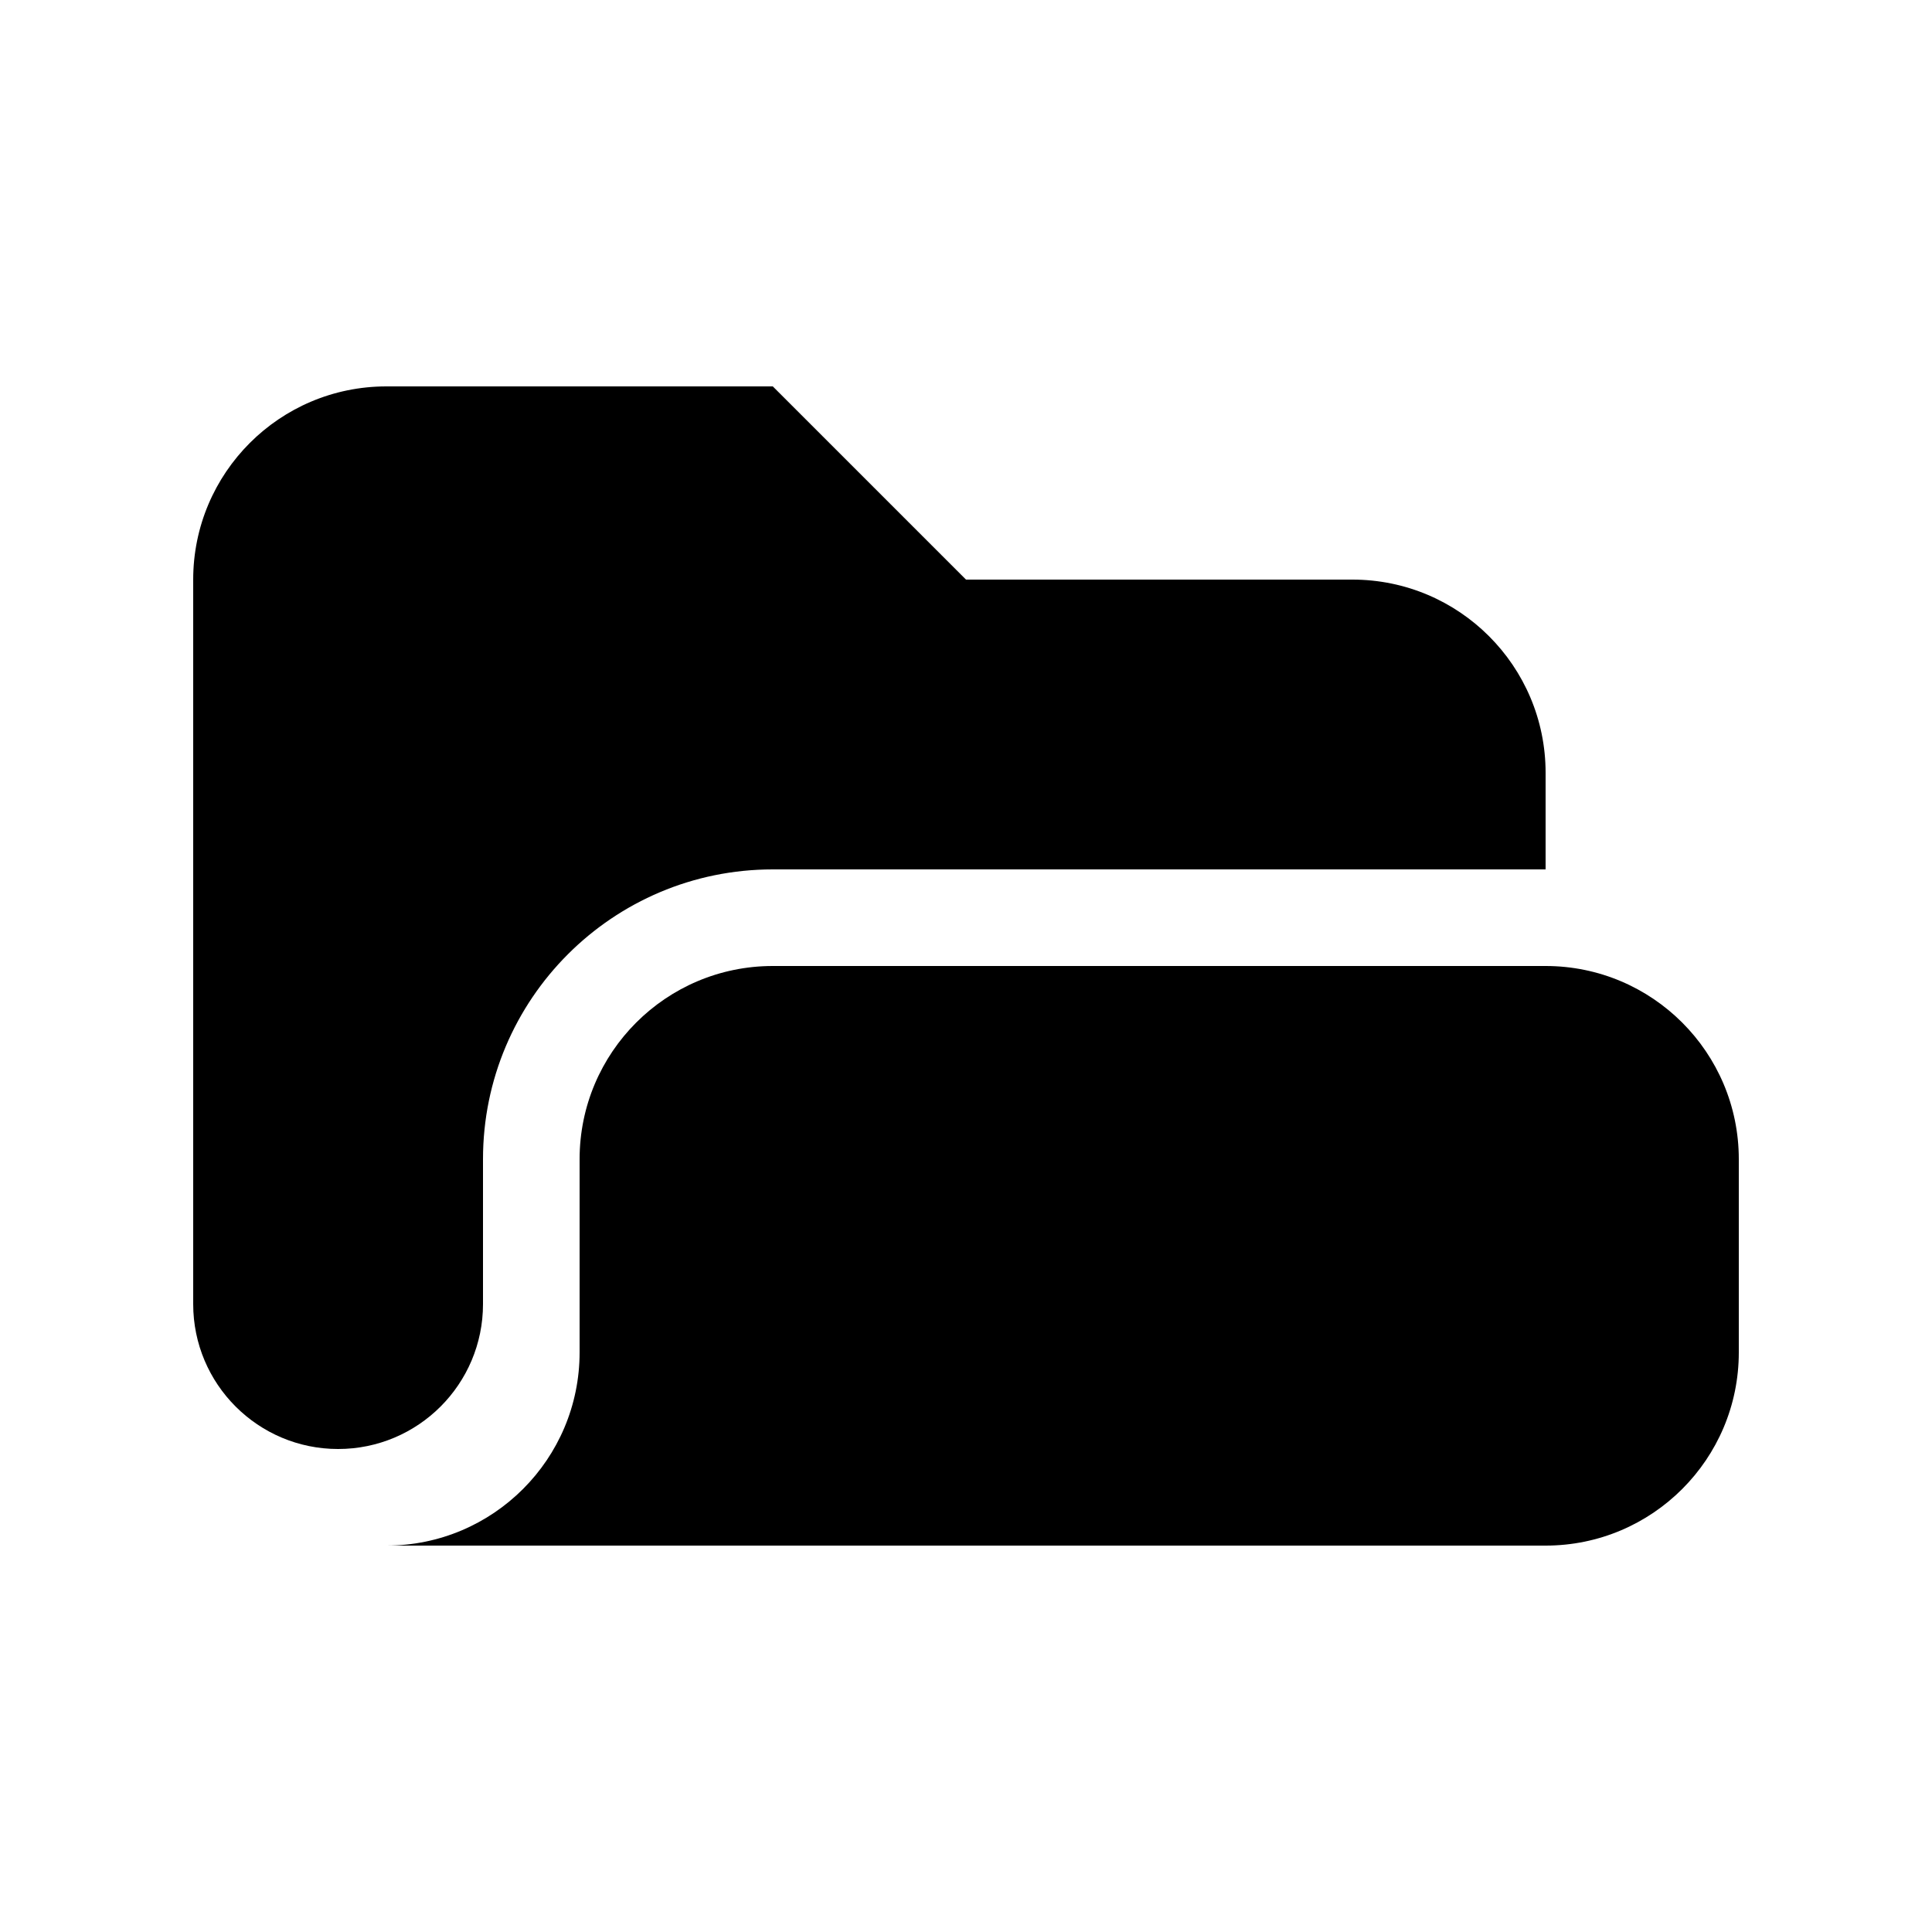
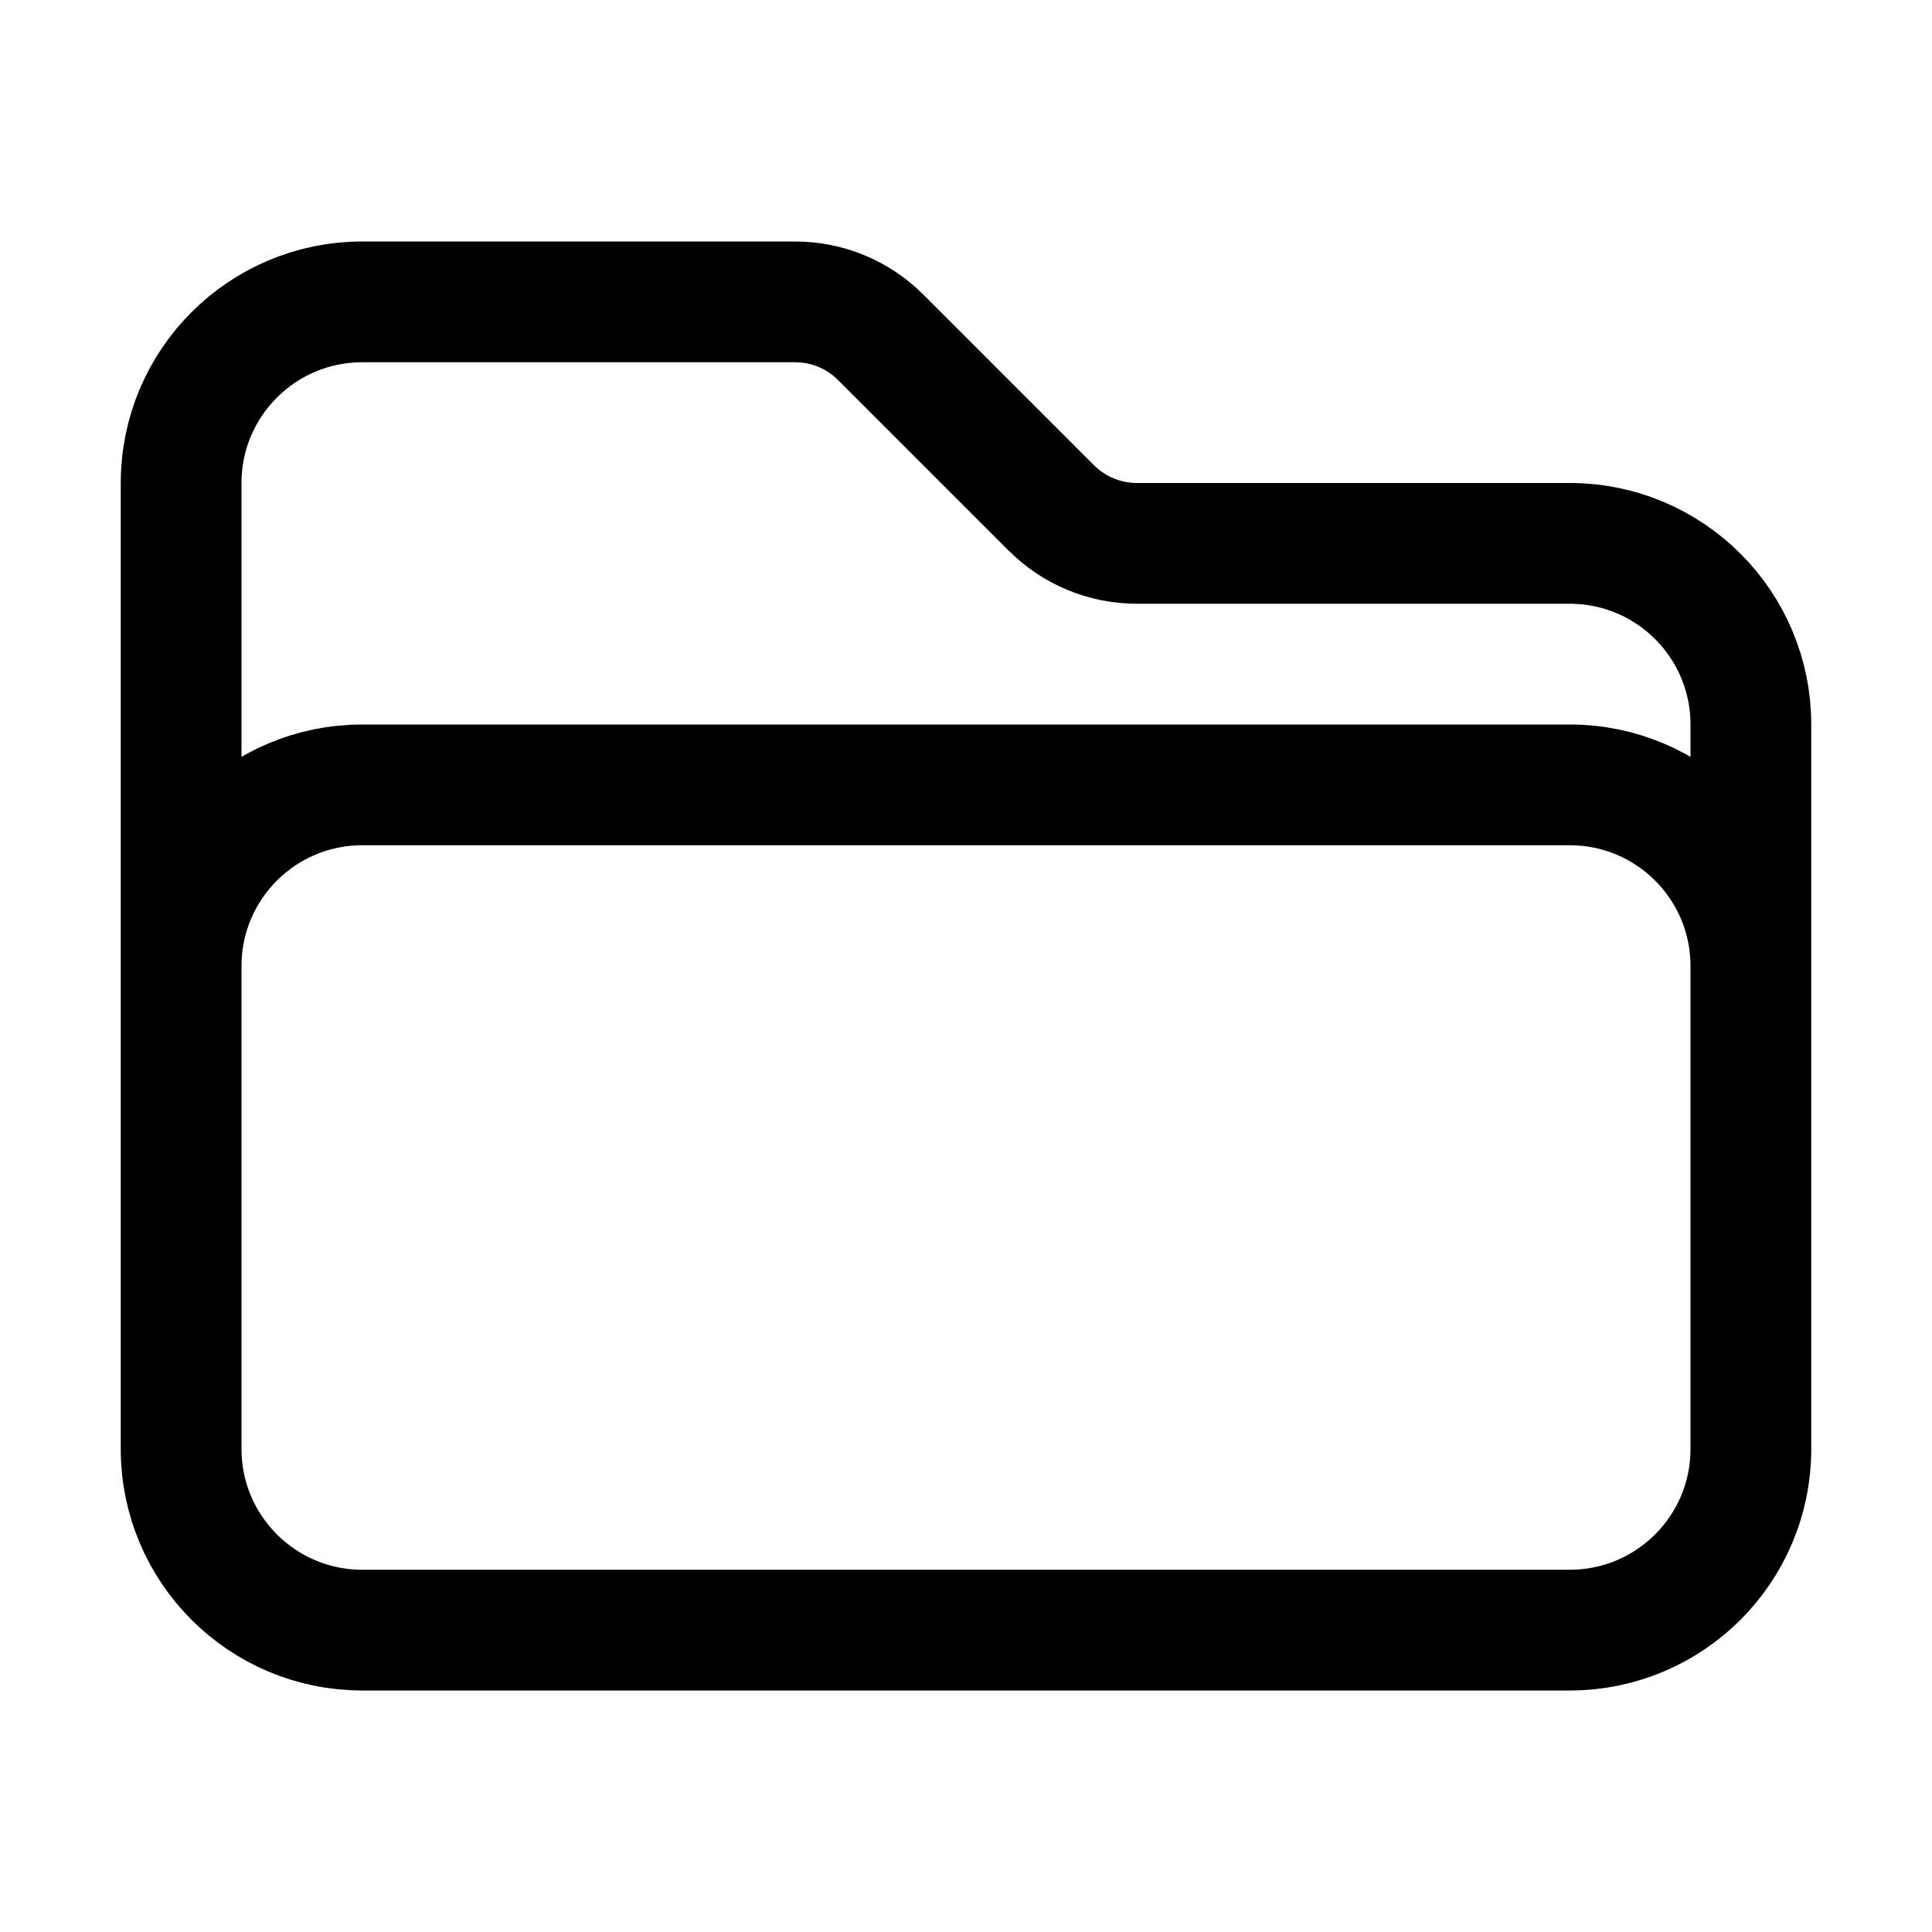
- <svg xmlns="http://www.w3.org/2000/svg" className="h-5 w-5" viewBox="0 0 20 20" fill="currentColor">
-   <path className="fill-current text-gray-300 group-hover:text-cyan-300" fill-rule="evenodd" d="M2 6a2 2 0 012-2h4l2 2h4a2 2 0 012 2v1H8a3 3 0 00-3 3v1.5a1.5 1.5 0 01-3 0V6z" clip-rule="evenodd" />
-   <path className="fill-current text-gray-600 group-hover:text-cyan-600" d="M6 12a2 2 0 012-2h8a2 2 0 012 2v2a2 2 0 01-2 2H2h2a2 2 0 002-2v-2z" />
+ <svg xmlns="http://www.w3.org/2000/svg" fill="none" viewBox="0 0 24 24" stroke-width="1.5" stroke="currentColor" class="w-6 h-6">
+   <path stroke-linecap="round" stroke-linejoin="round" d="M2.25 12.75V12A2.25 2.25 0 014.5 9.75h15A2.25 2.25 0 0121.75 12v.75m-8.69-6.44l-2.12-2.12a1.5 1.5 0 00-1.061-.44H4.5A2.25 2.25 0 002.25 6v12a2.25 2.25 0 002.25 2.25h15A2.25 2.25 0 0021.75 18V9a2.25 2.25 0 00-2.25-2.25h-5.379a1.5 1.5 0 01-1.06-.44z" />
</svg>
